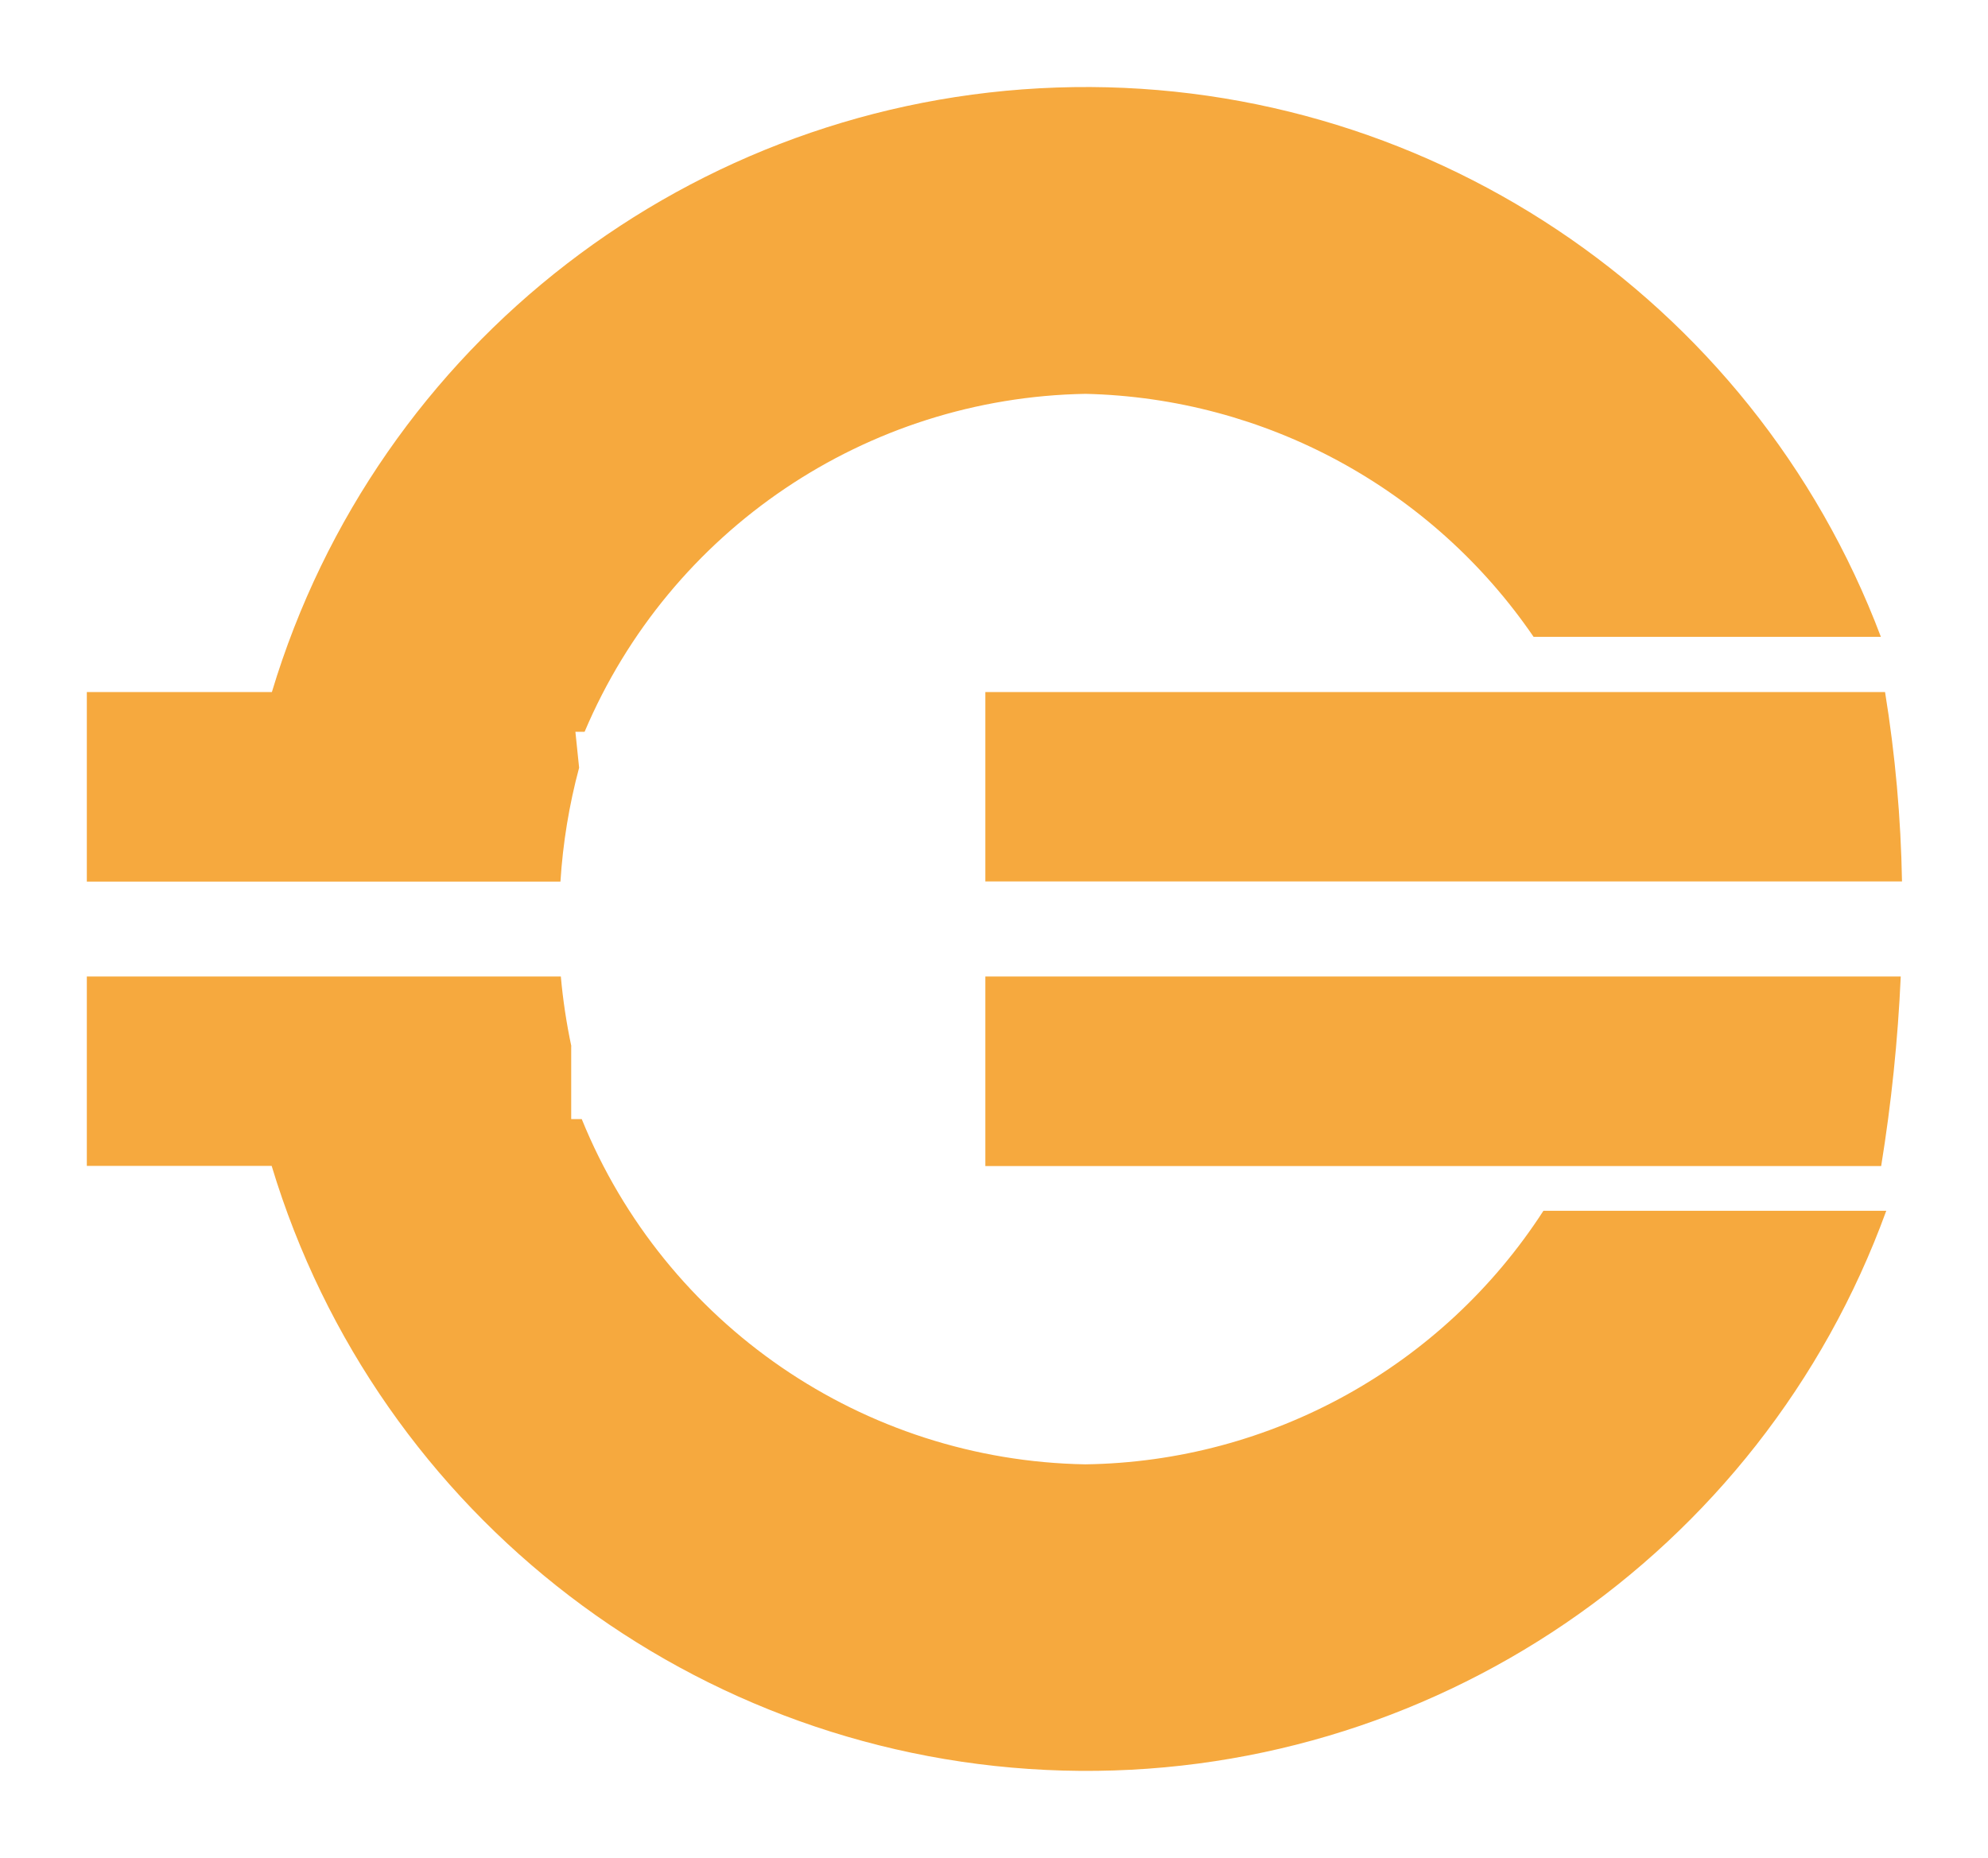
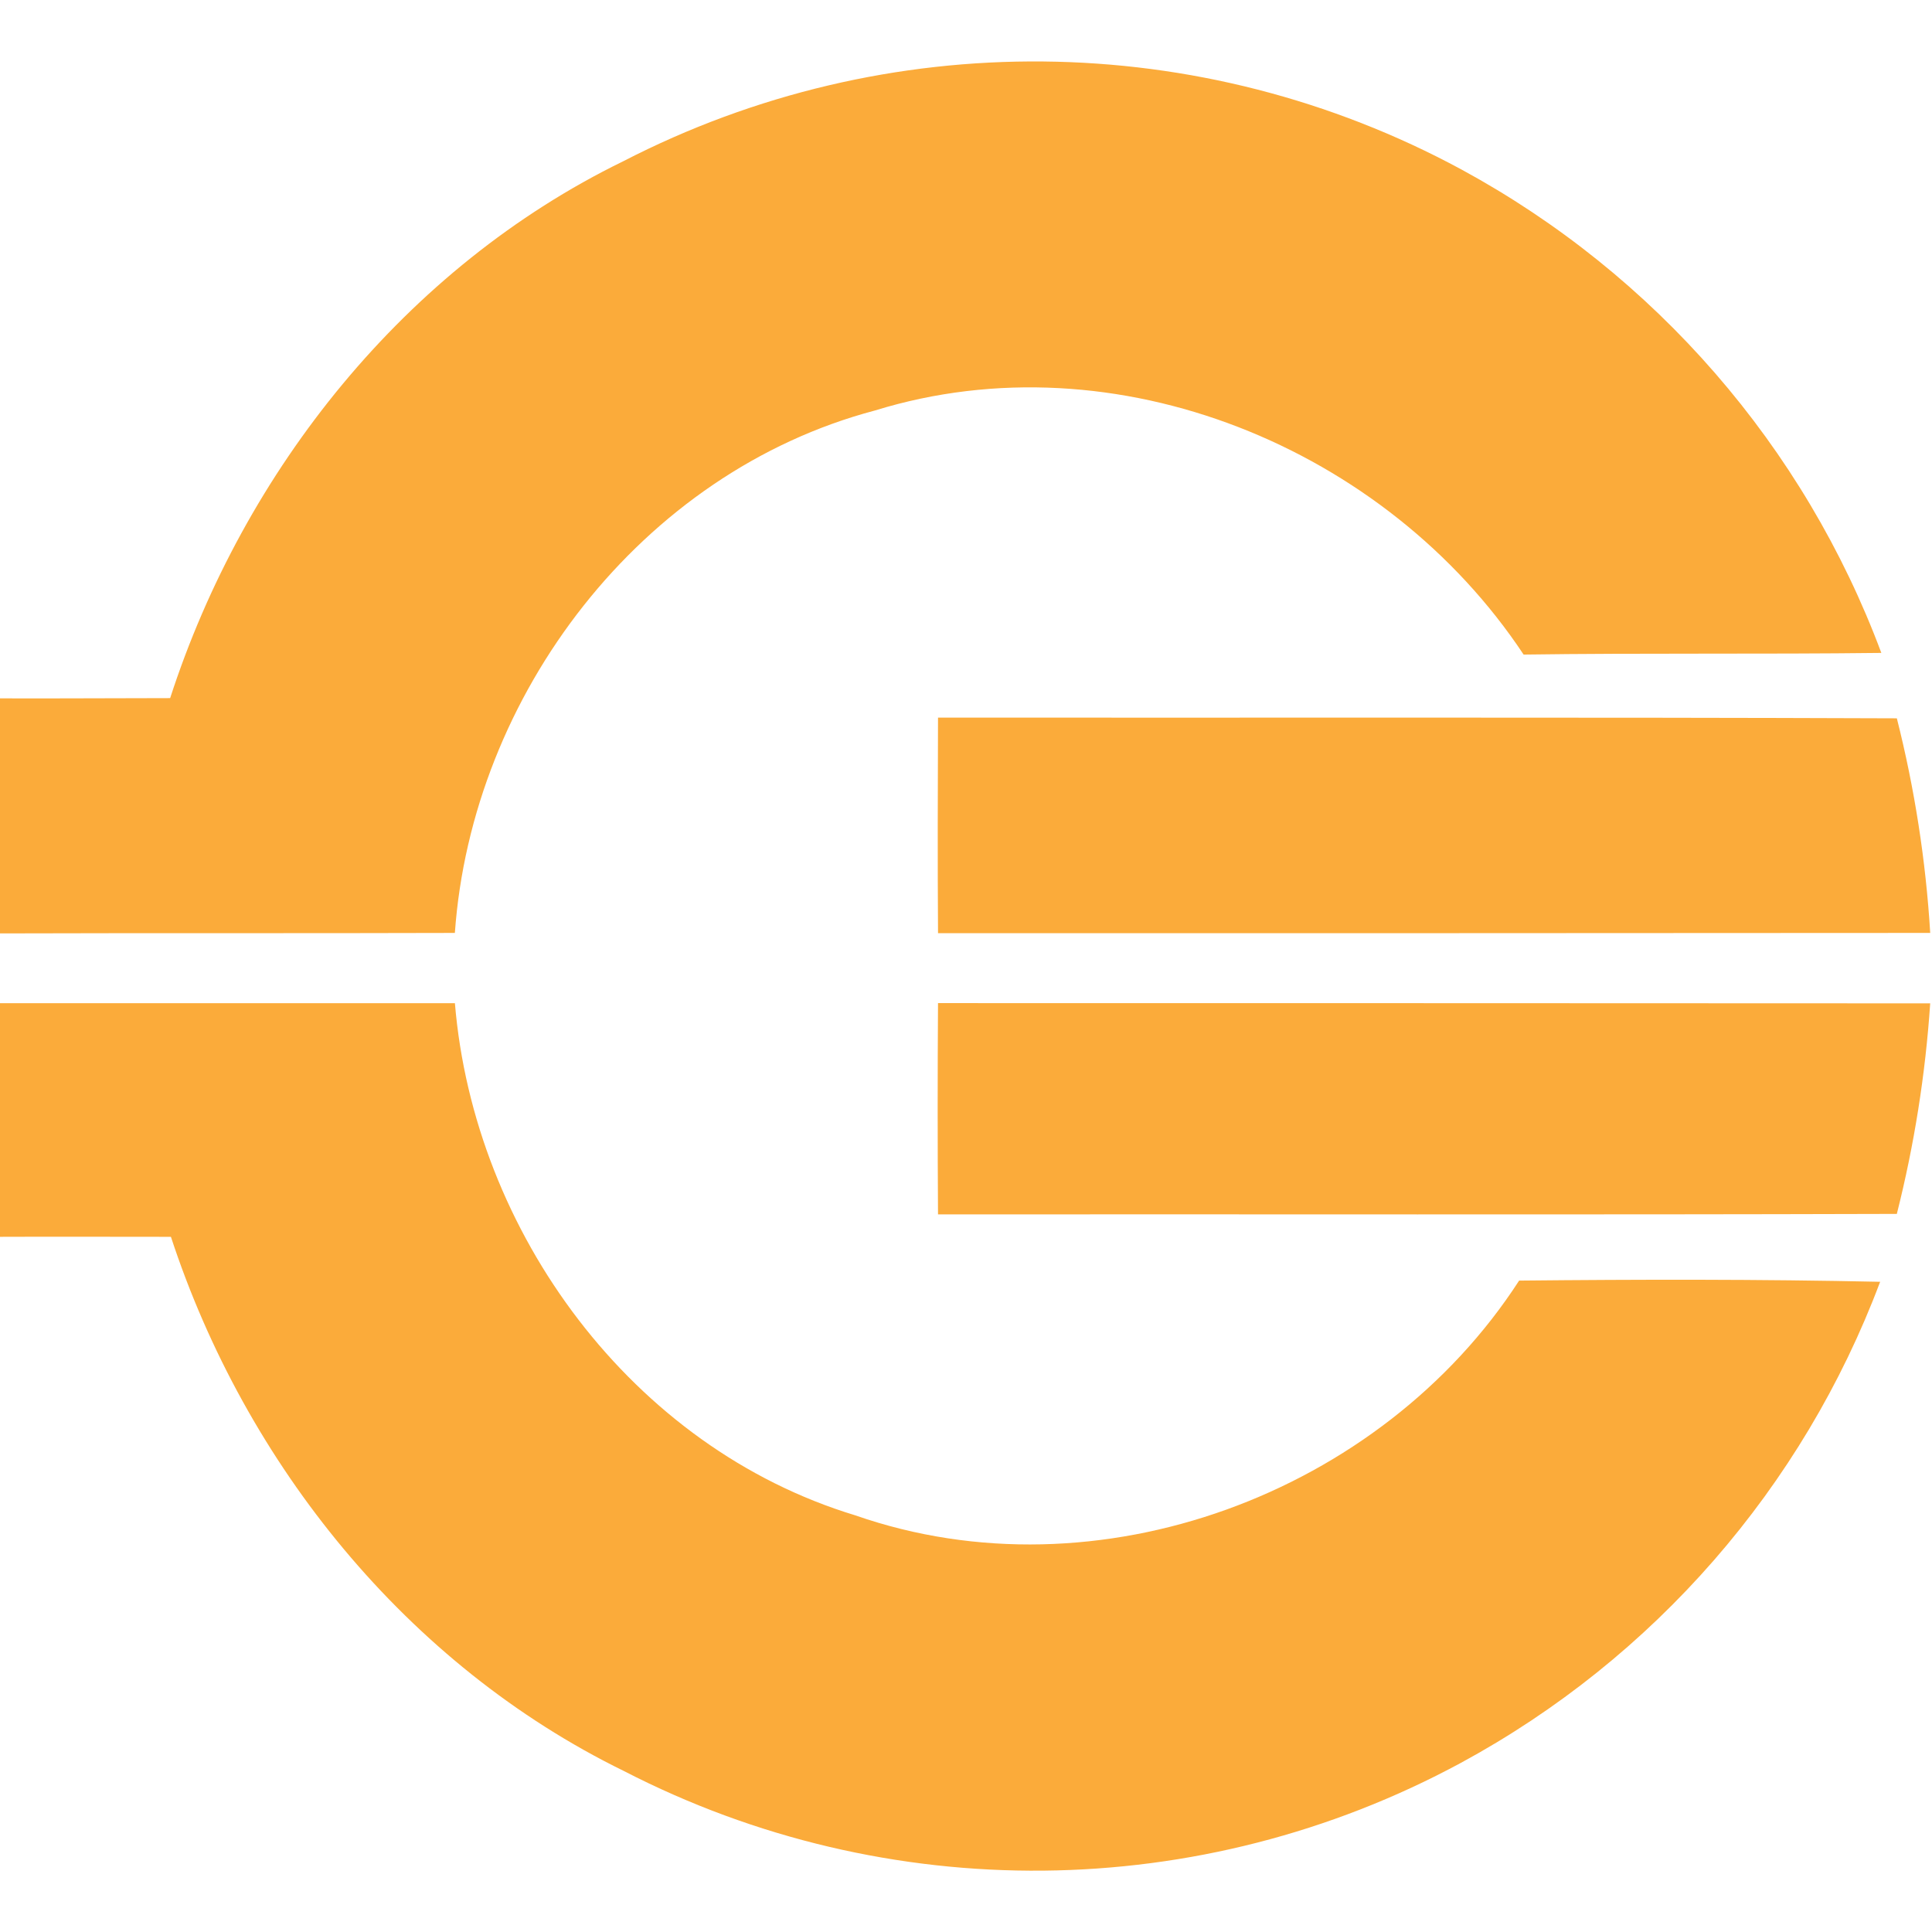
- <svg xmlns="http://www.w3.org/2000/svg" width="46" height="43" viewBox="0 0 46 43" fill="#f6a93e">
-   <path class="cls-1" d="M22.8,20.4V16.017H43.618A30.739,30.739,0,0,1,44.01,20.4H22.8ZM25.116,9.115a12.826,12.826,0,0,0-11.589,7.821H13.314L13.4,17.768a13.428,13.428,0,0,0-.432,2.635H2.009V16.017H6.291a19.664,19.664,0,0,1,37.23-1.279H35.485A12.917,12.917,0,0,0,25.116,9.115ZM22.8,26.983V22.6H43.981a38.185,38.185,0,0,1-.453,4.387H22.8Zm-9.583-2.77V25.9h0.244a12.813,12.813,0,0,0,11.652,7.99,12.829,12.829,0,0,0,10.6-5.868h7.933A19.693,19.693,0,0,1,6.286,26.983H2.009V22.6H12.977A13.621,13.621,0,0,0,13.22,24.213Z" />
+ <svg xmlns="http://www.w3.org/2000/svg" width="128" height="128" viewBox="0 0 128 128" fill="#fbab3a">
+   <path class="cls-1" d="M96.822,11.228a60.521,60.521,0,0,1,27.821,32.029c-7.9.095-15.8,0-23.7,0.11-9.084-13.7-27-21.106-42.971-16.172-15.5,4.1-26.715,18.852-27.836,34.614-10.1.032-20.19,0-30.285,0.032-0.032-5.186-.047-10.387-0.016-15.573,3.807,0.016,7.63-.016,11.438-0.016,4.9-15.116,15.593-28.529,30-35.559A59.453,59.453,0,0,1,96.822,11.228ZM62.146,47.544c21.185,0.016,42.355-.032,63.525.047a77.161,77.161,0,0,1,2.211,14.218q-32.868.024-65.735,0.016C62.114,57.065,62.13,52.3,62.146,47.544ZM30.138,66.459C31.4,81.638,41.876,95.918,56.679,100.4c16.035,5.595,34.835-1.435,43.967-15.557,7.978-.079,15.94-0.095,23.918.079a60.426,60.426,0,0,1-27.773,31.871,59.383,59.383,0,0,1-55.467.536c-14.361-7.03-25.056-20.317-30-35.386-3.823,0-7.646-.016-11.469,0-0.032-5.17-.047-10.324,0-15.478H30.138Zm32.007,0q32.868,0,65.736.016a78.623,78.623,0,0,1-2.211,13.949c-21.17.063-42.339,0.016-63.524,0.032Q62.1,73.457,62.146,66.459Z" />
</svg>
